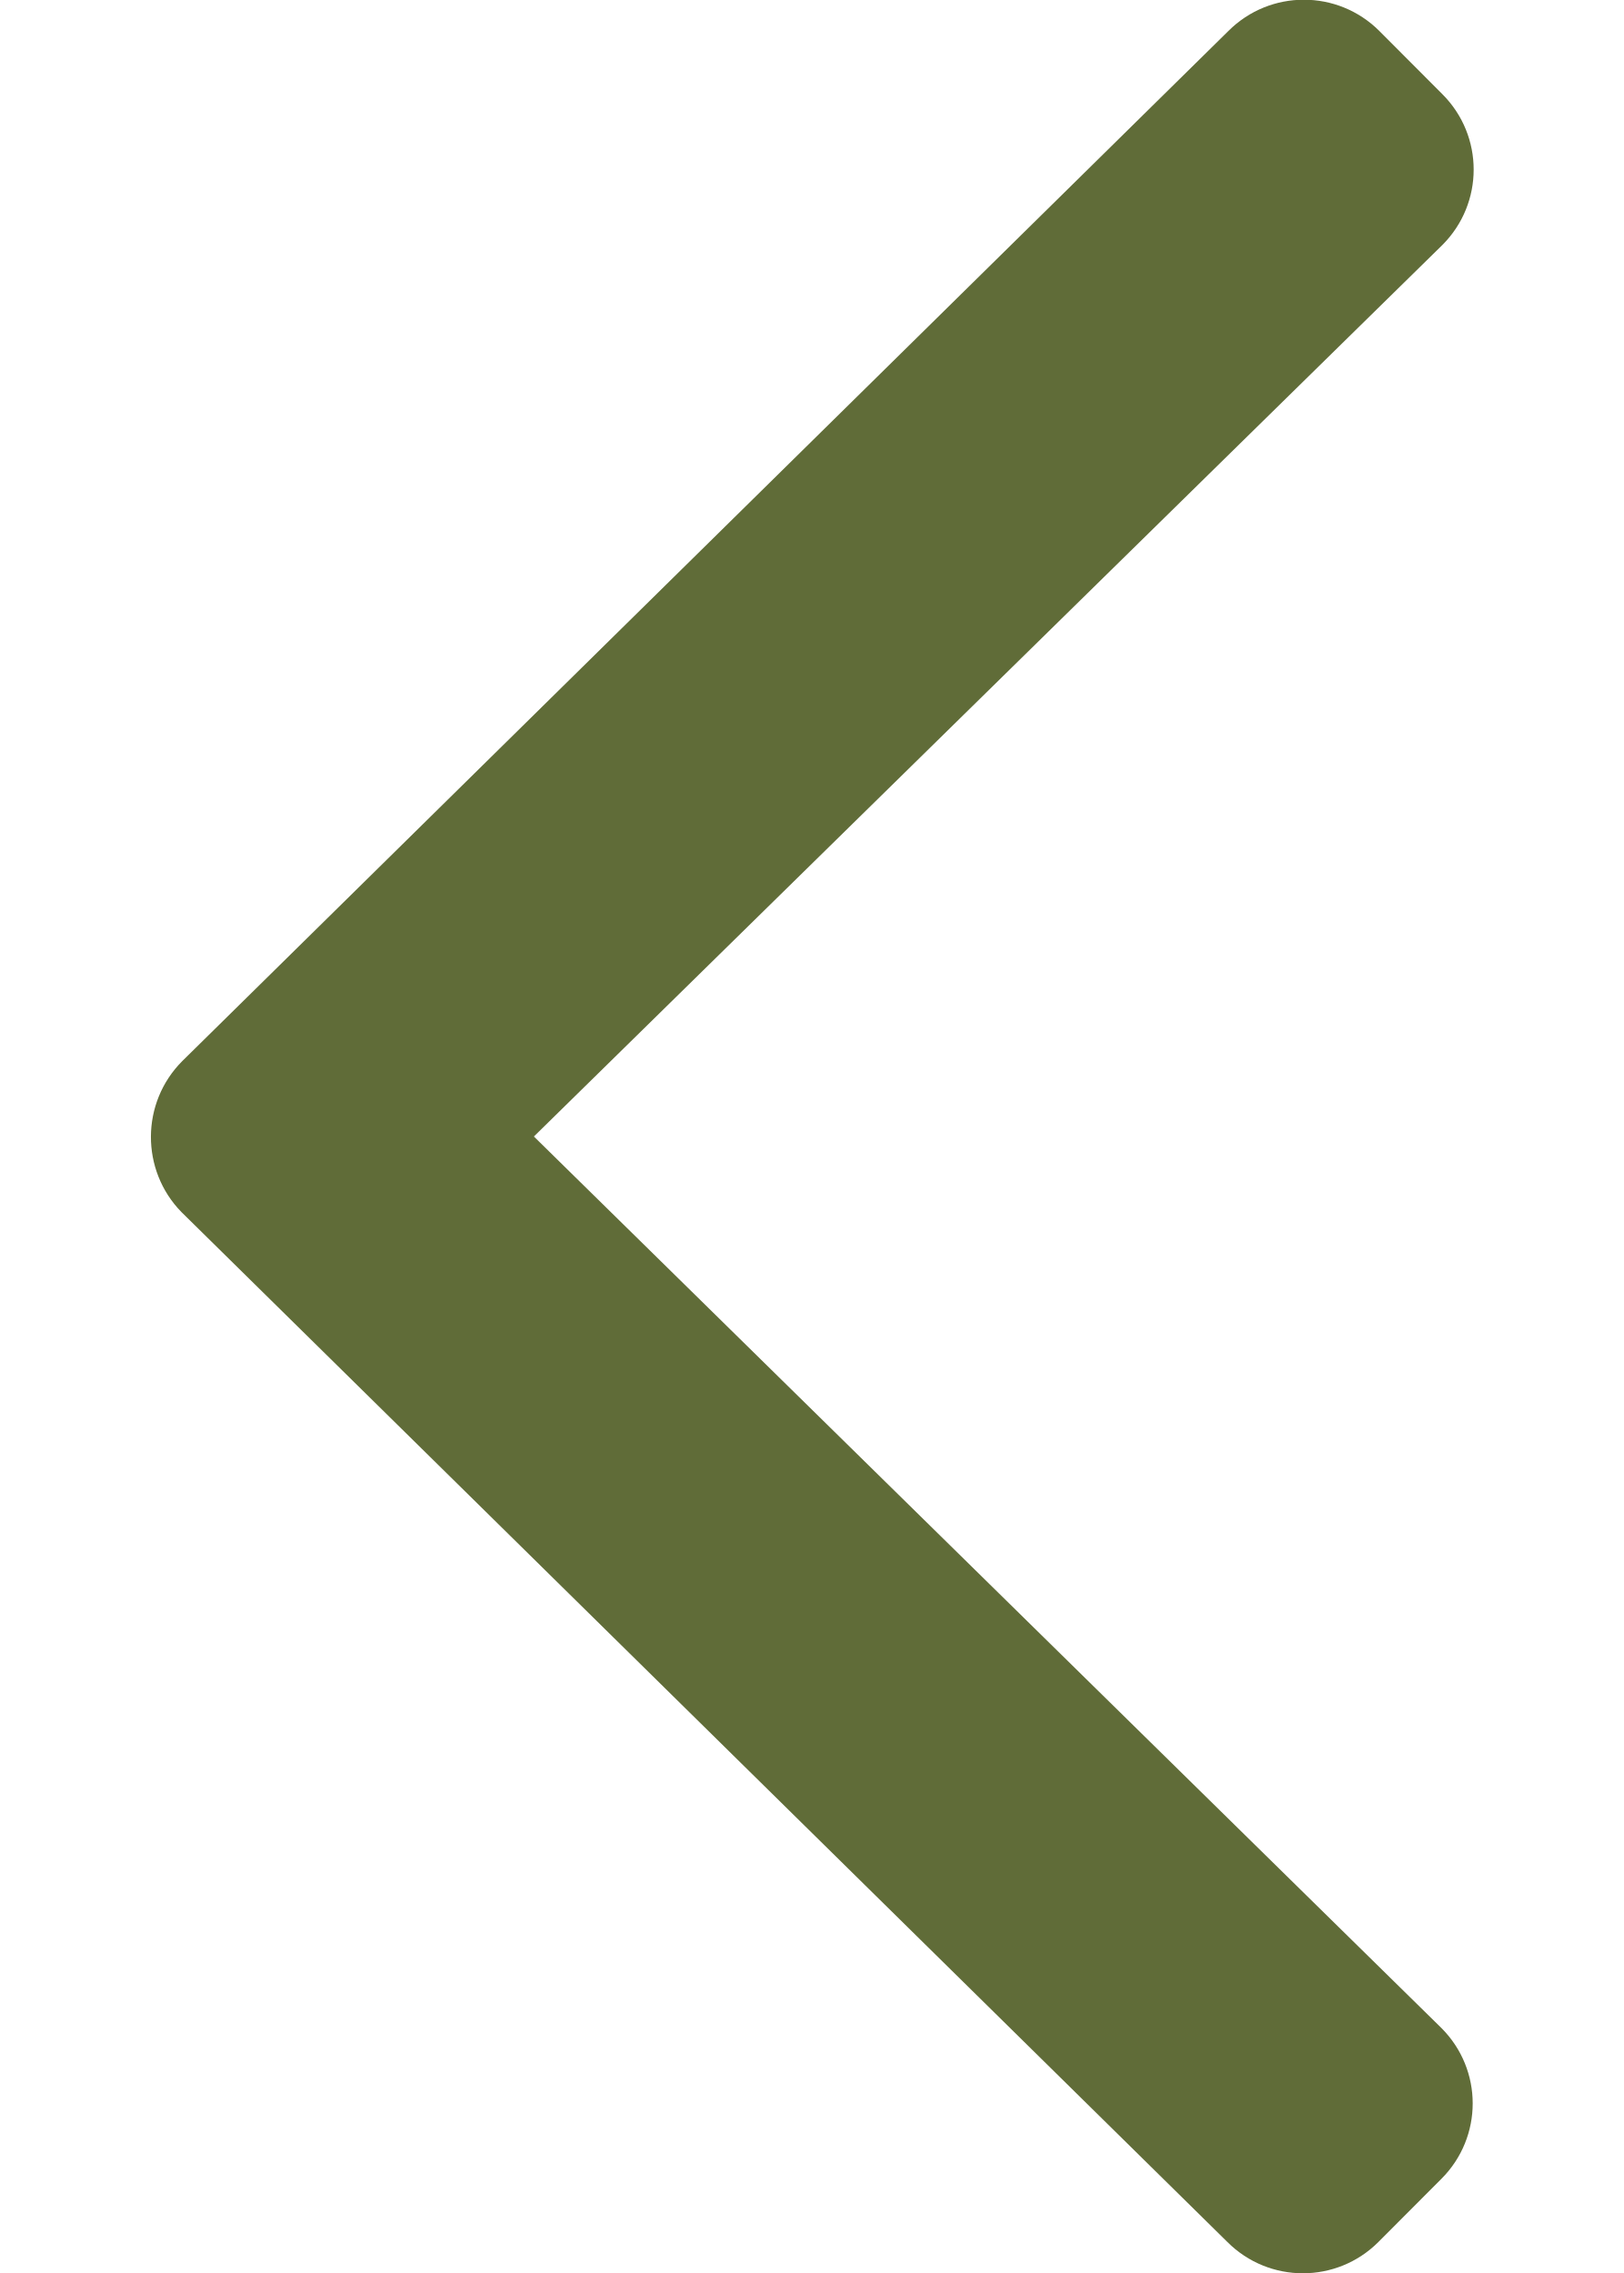
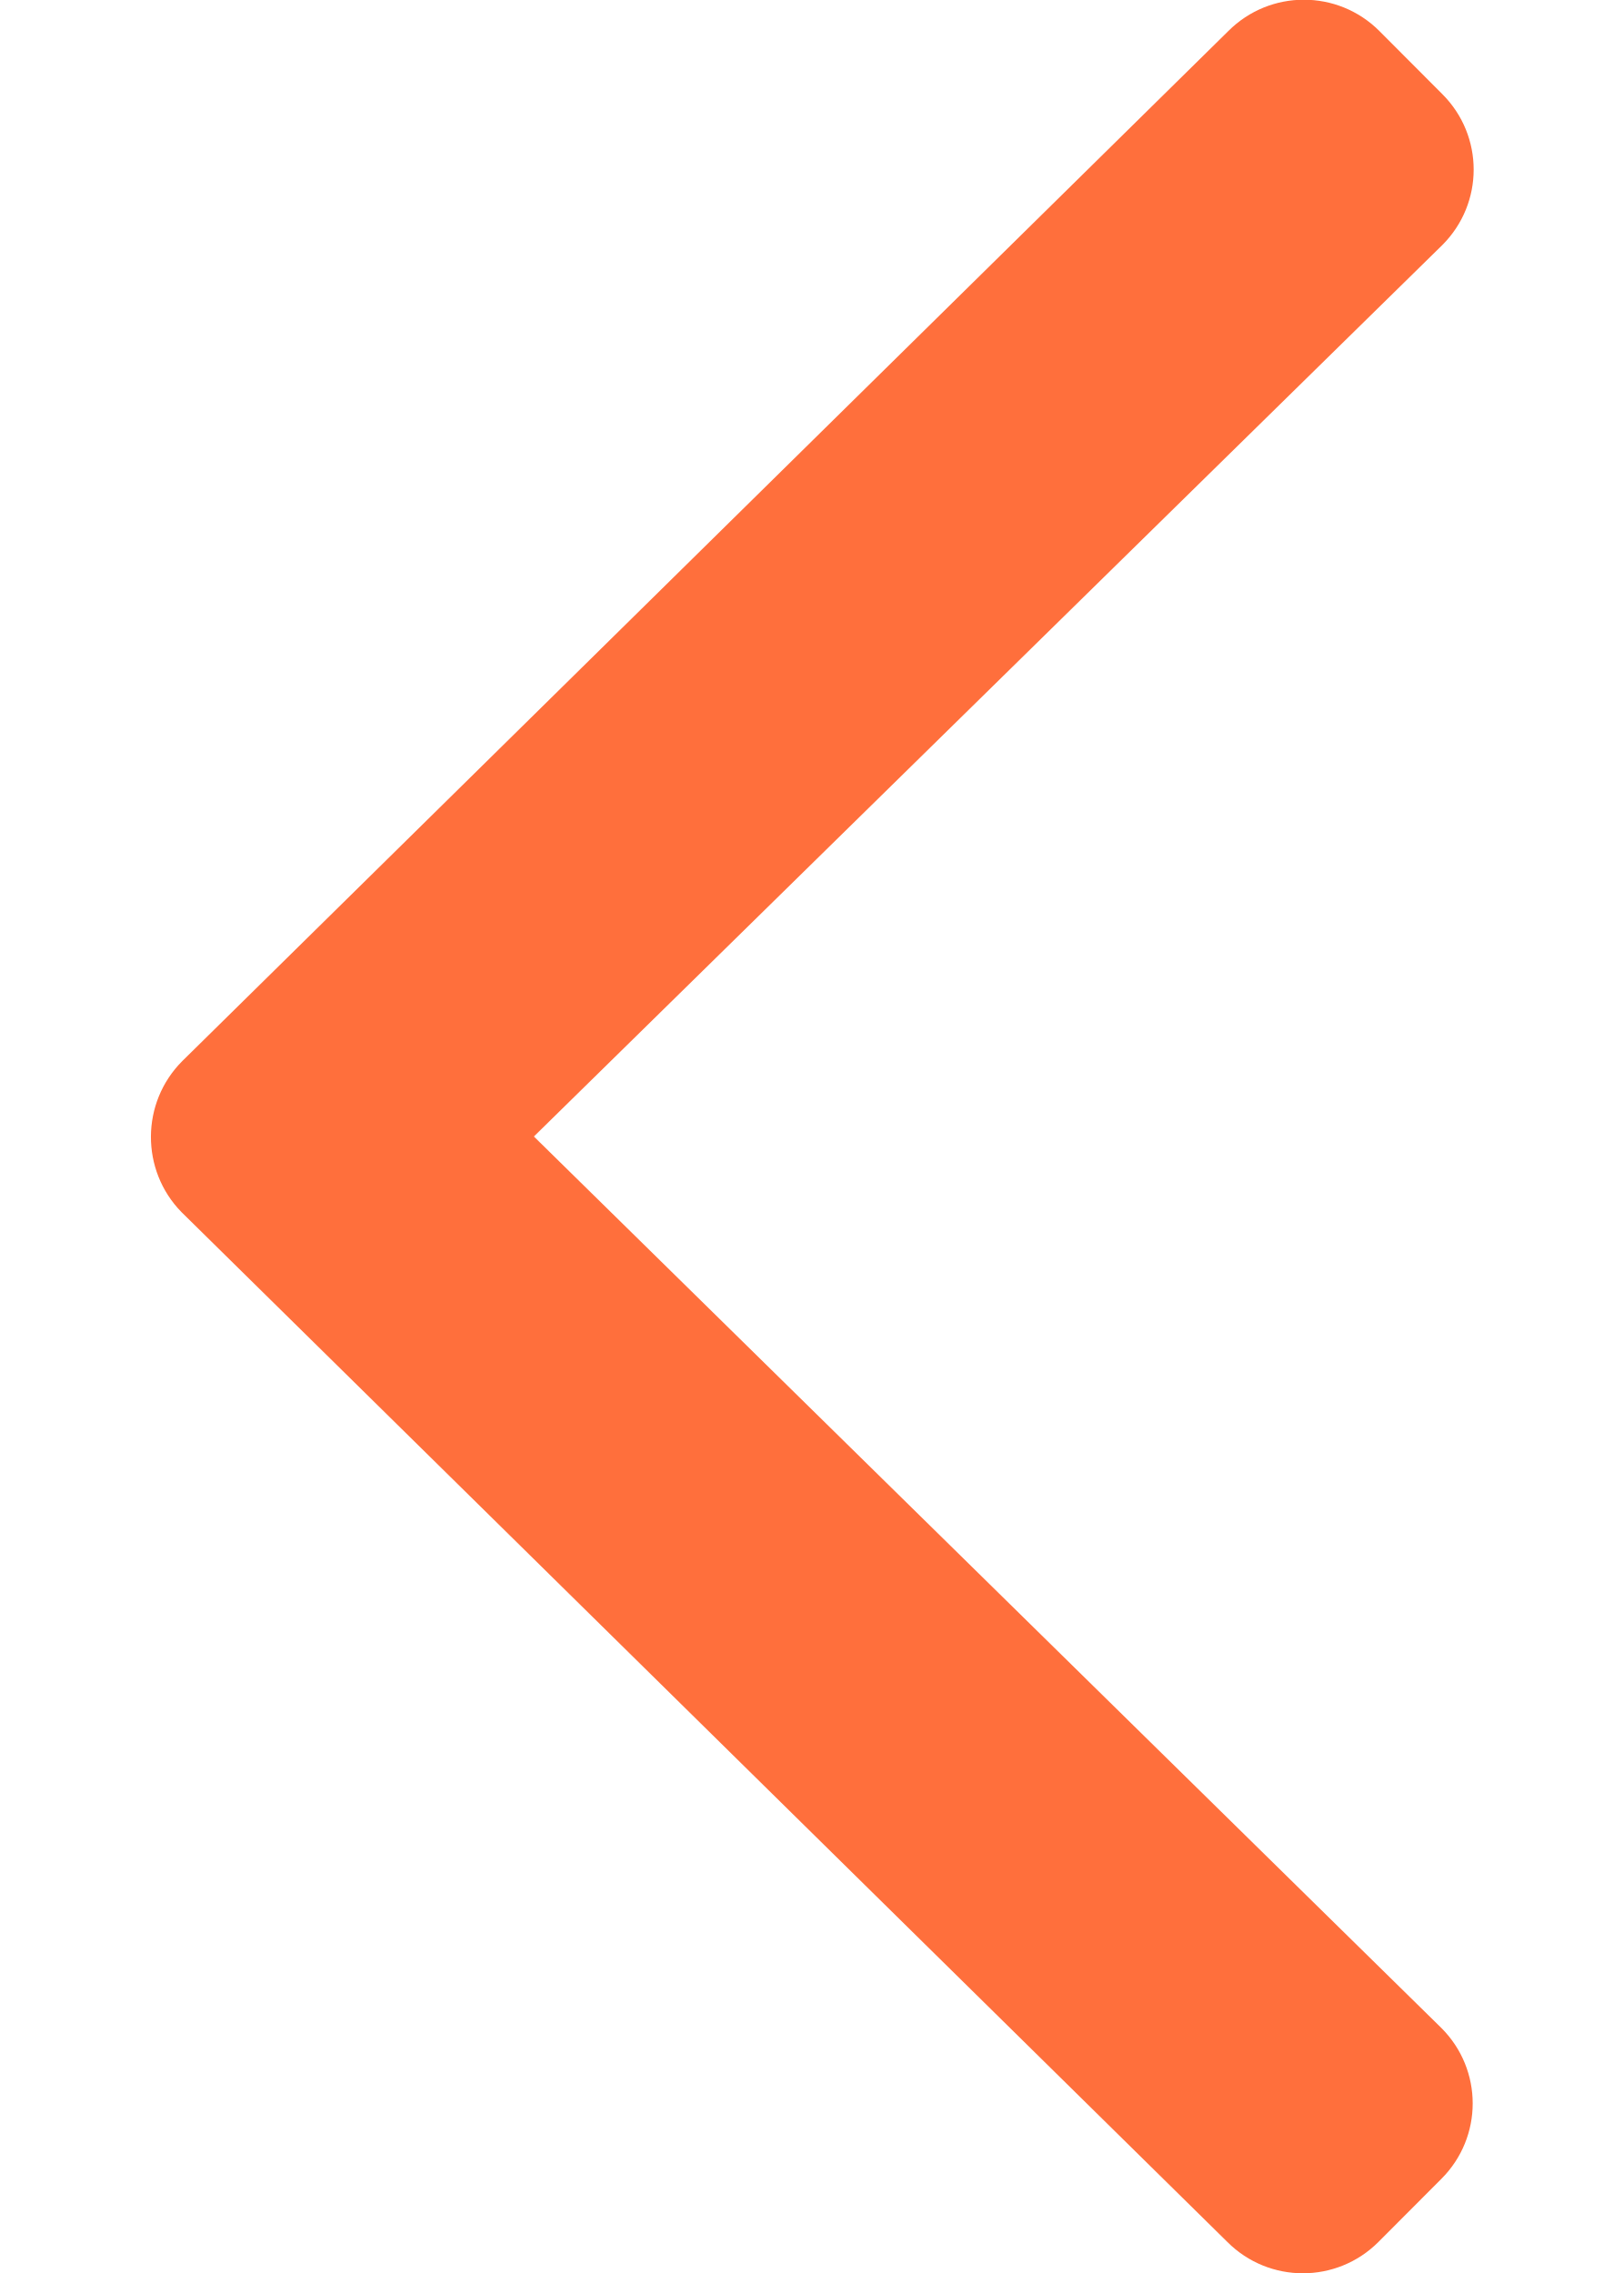
<svg xmlns="http://www.w3.org/2000/svg" width="10" height="14" viewBox="0 0 10 14" fill="none">
-   <path d="M1.123 6.535L7.565 0.191C7.822 -0.066 8.238 -0.066 8.495 0.191L8.883 0.58C9.14 0.837 9.14 1.252 8.883 1.509L3.288 7L8.877 12.491C9.134 12.748 9.134 13.163 8.877 13.42L8.489 13.809C8.232 14.066 7.816 14.066 7.559 13.809L1.117 7.465C0.866 7.208 0.866 6.792 1.123 6.535Z" fill="#606C38" />
+   <path d="M1.123 6.535L7.565 0.191C7.822 -0.066 8.238 -0.066 8.495 0.191L8.883 0.58C9.14 0.837 9.14 1.252 8.883 1.509L3.288 7L8.877 12.491C9.134 12.748 9.134 13.163 8.877 13.42L8.489 13.809C8.232 14.066 7.816 14.066 7.559 13.809L1.117 7.465C0.866 7.208 0.866 6.792 1.123 6.535Z" fill="#FF6F3C" />
</svg>
